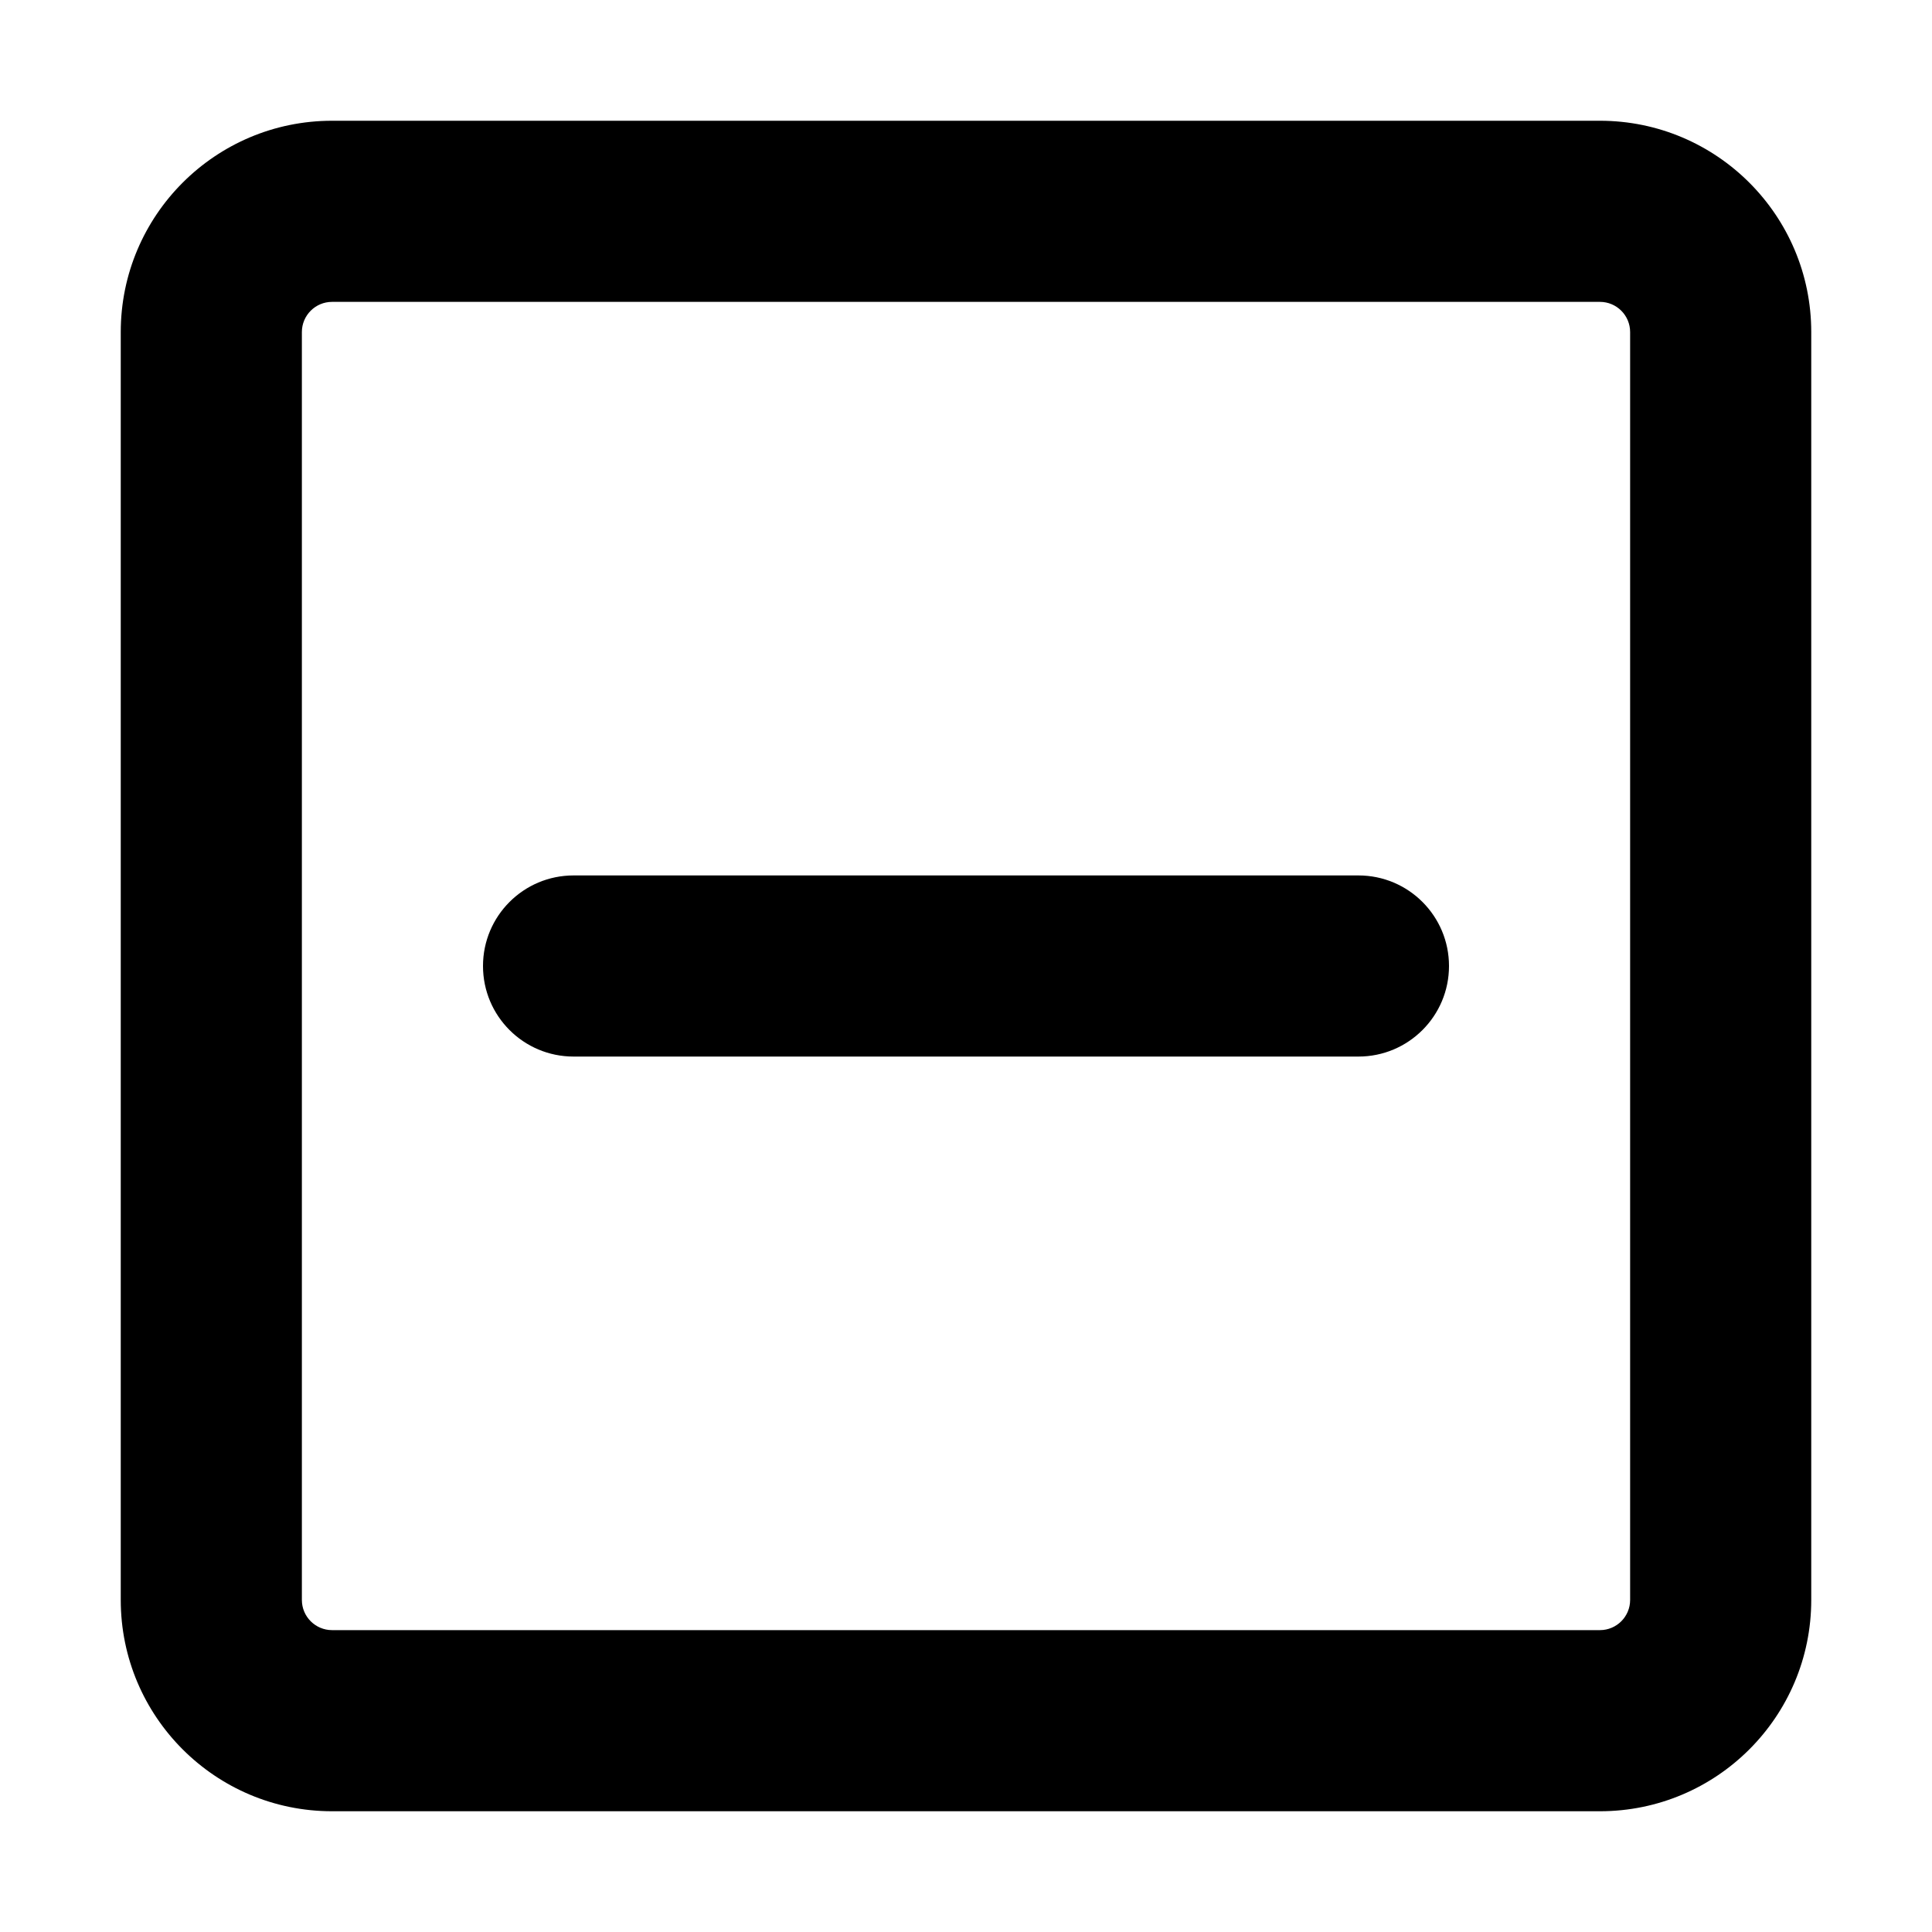
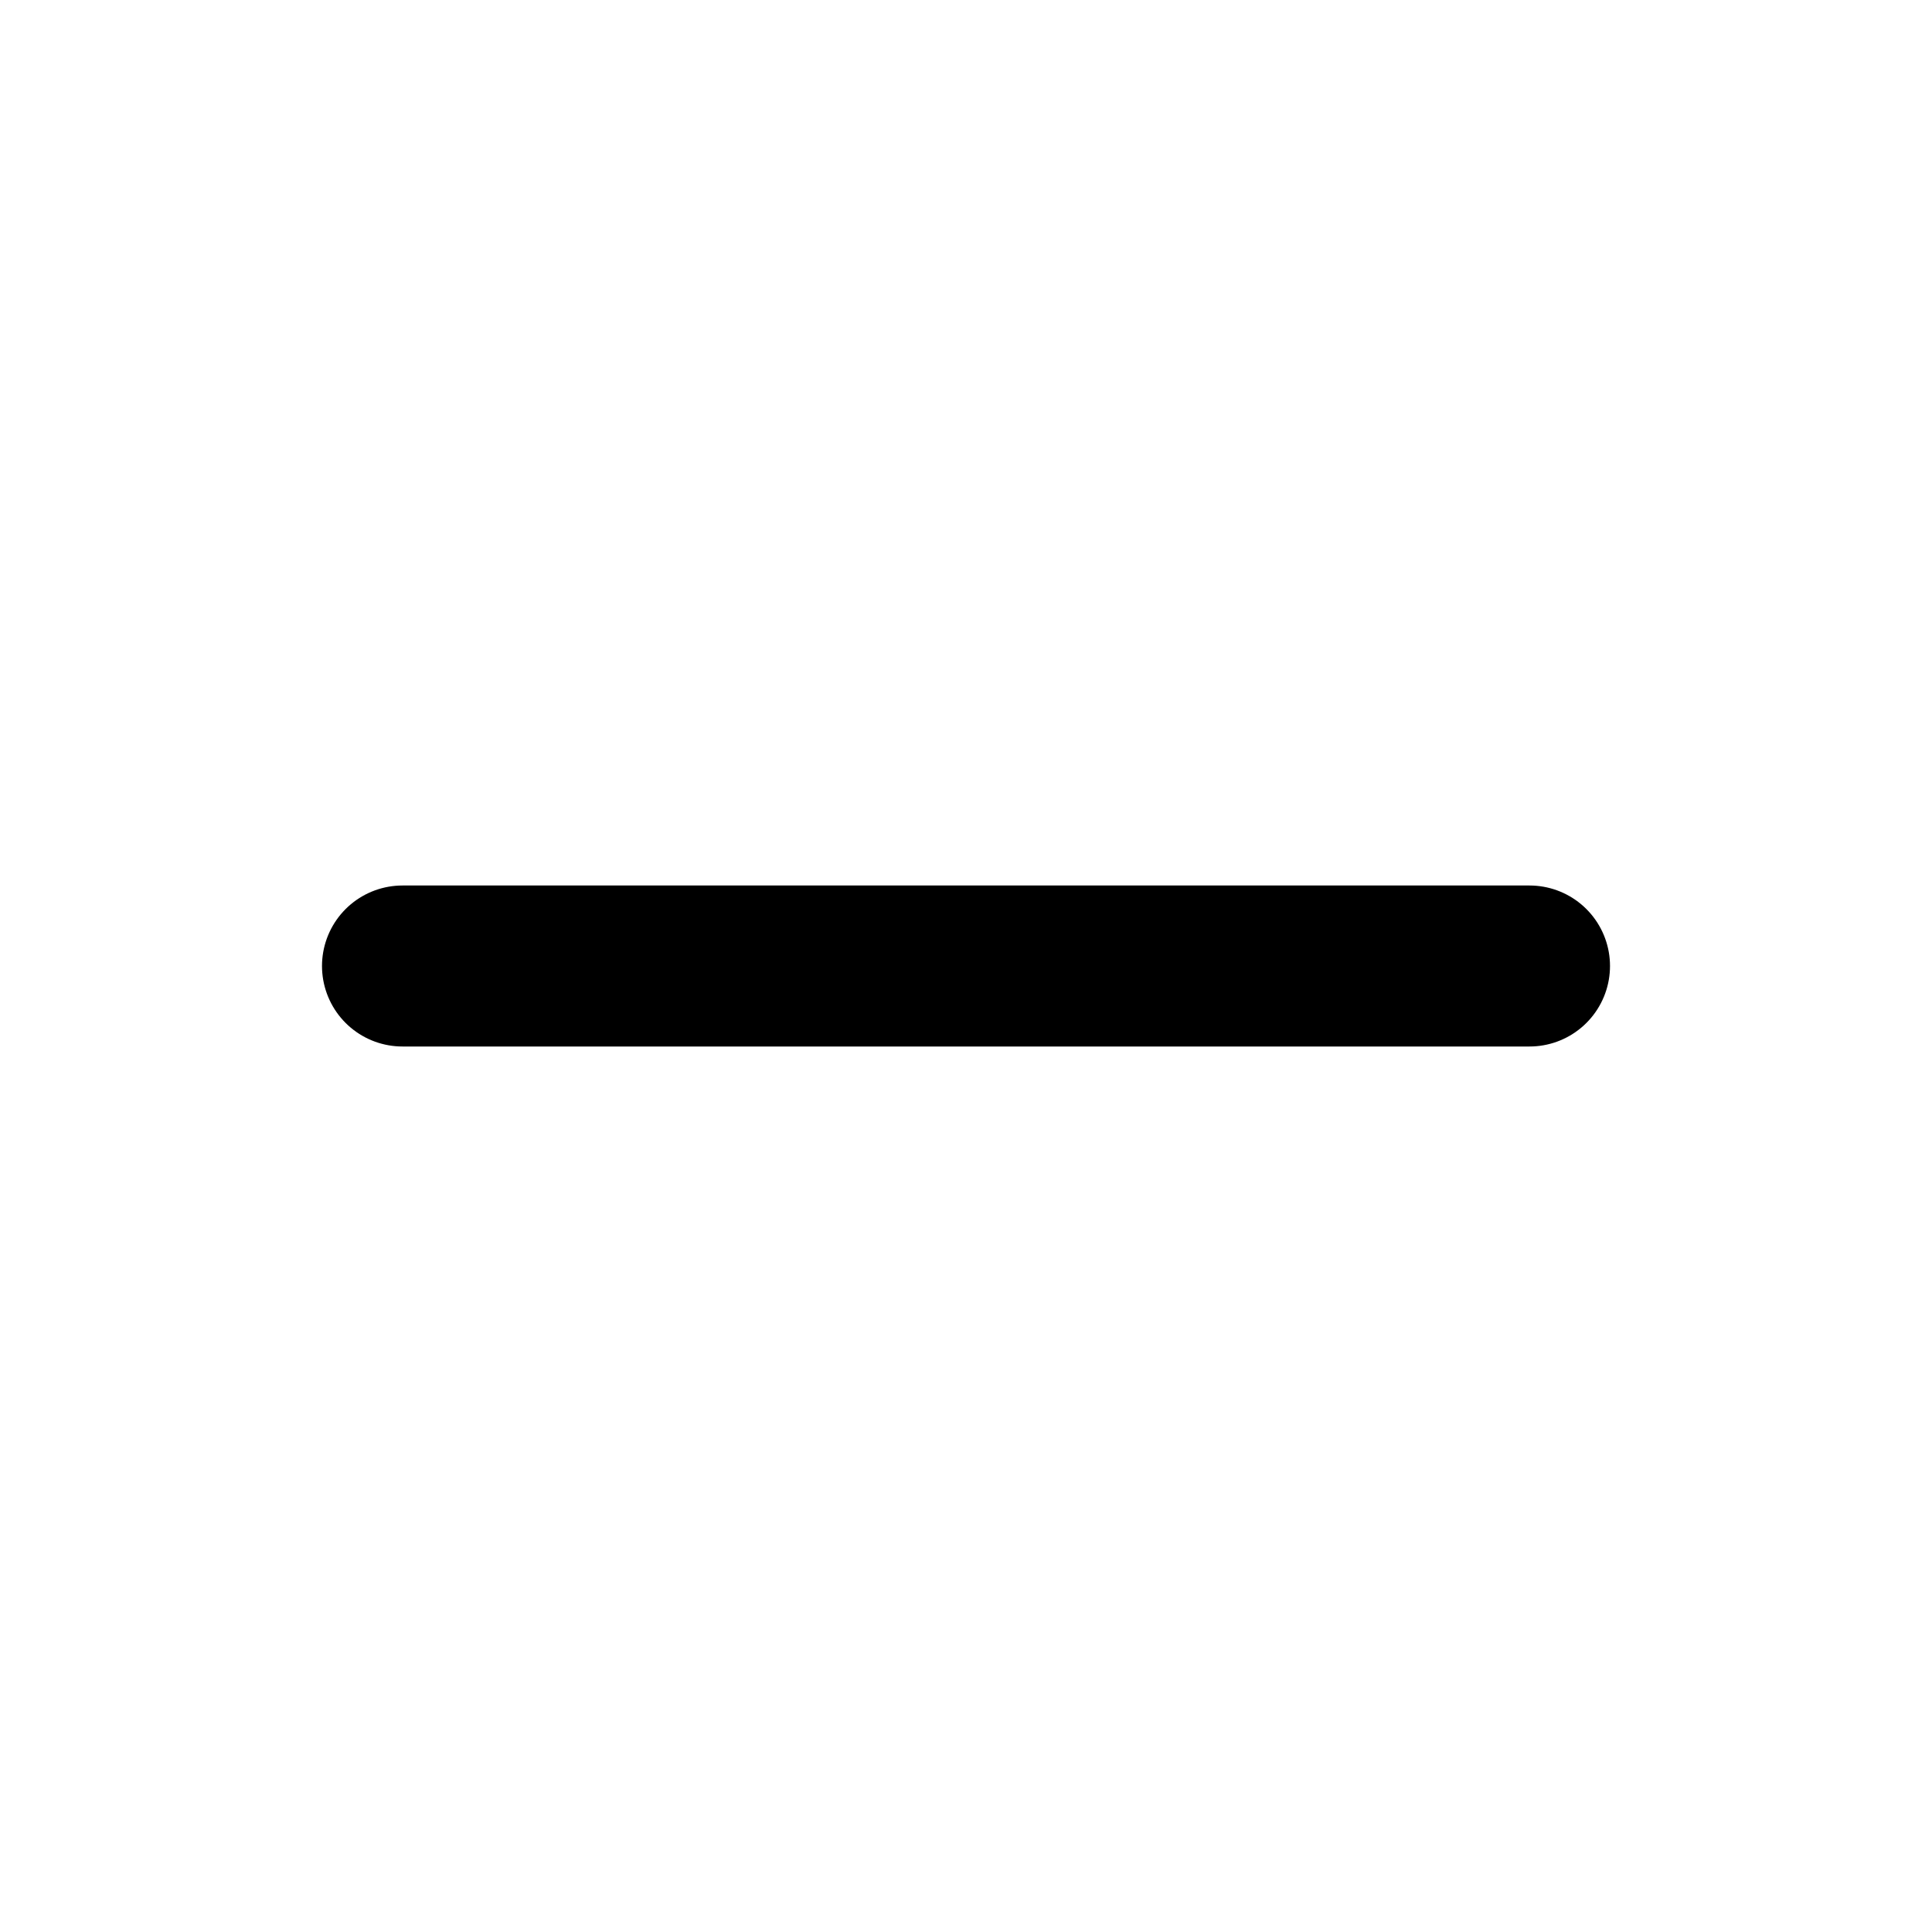
- <svg xmlns="http://www.w3.org/2000/svg" width="16" height="16" viewBox="0 0 16 16">
-   <path d="M13.25 1c.966 0 1.75.784 1.75 1.75v10.5A1.75 1.75 0 0 1 13.25 15H2.75A1.75 1.75 0 0 1 1 13.25V2.75C1 1.784 1.784 1 2.75 1ZM2.75 2.5a.25.25 0 0 0-.25.25v10.5c0 .138.112.25.25.25h10.5a.25.25 0 0 0 .25-.25V2.75a.25.25 0 0 0-.25-.25Zm8.5 6.25h-6.5a.75.75 0 0 1 0-1.5h6.5a.75.75 0 0 1 0 1.5Z" />
+ <svg xmlns="http://www.w3.org/2000/svg" width="24" height="24" viewBox="0 0 24 24" fill="none" stroke="currentColor" stroke-width="2" stroke-linecap="round" stroke-linejoin="round">
+   <path d="M5 12h14" />
</svg>
